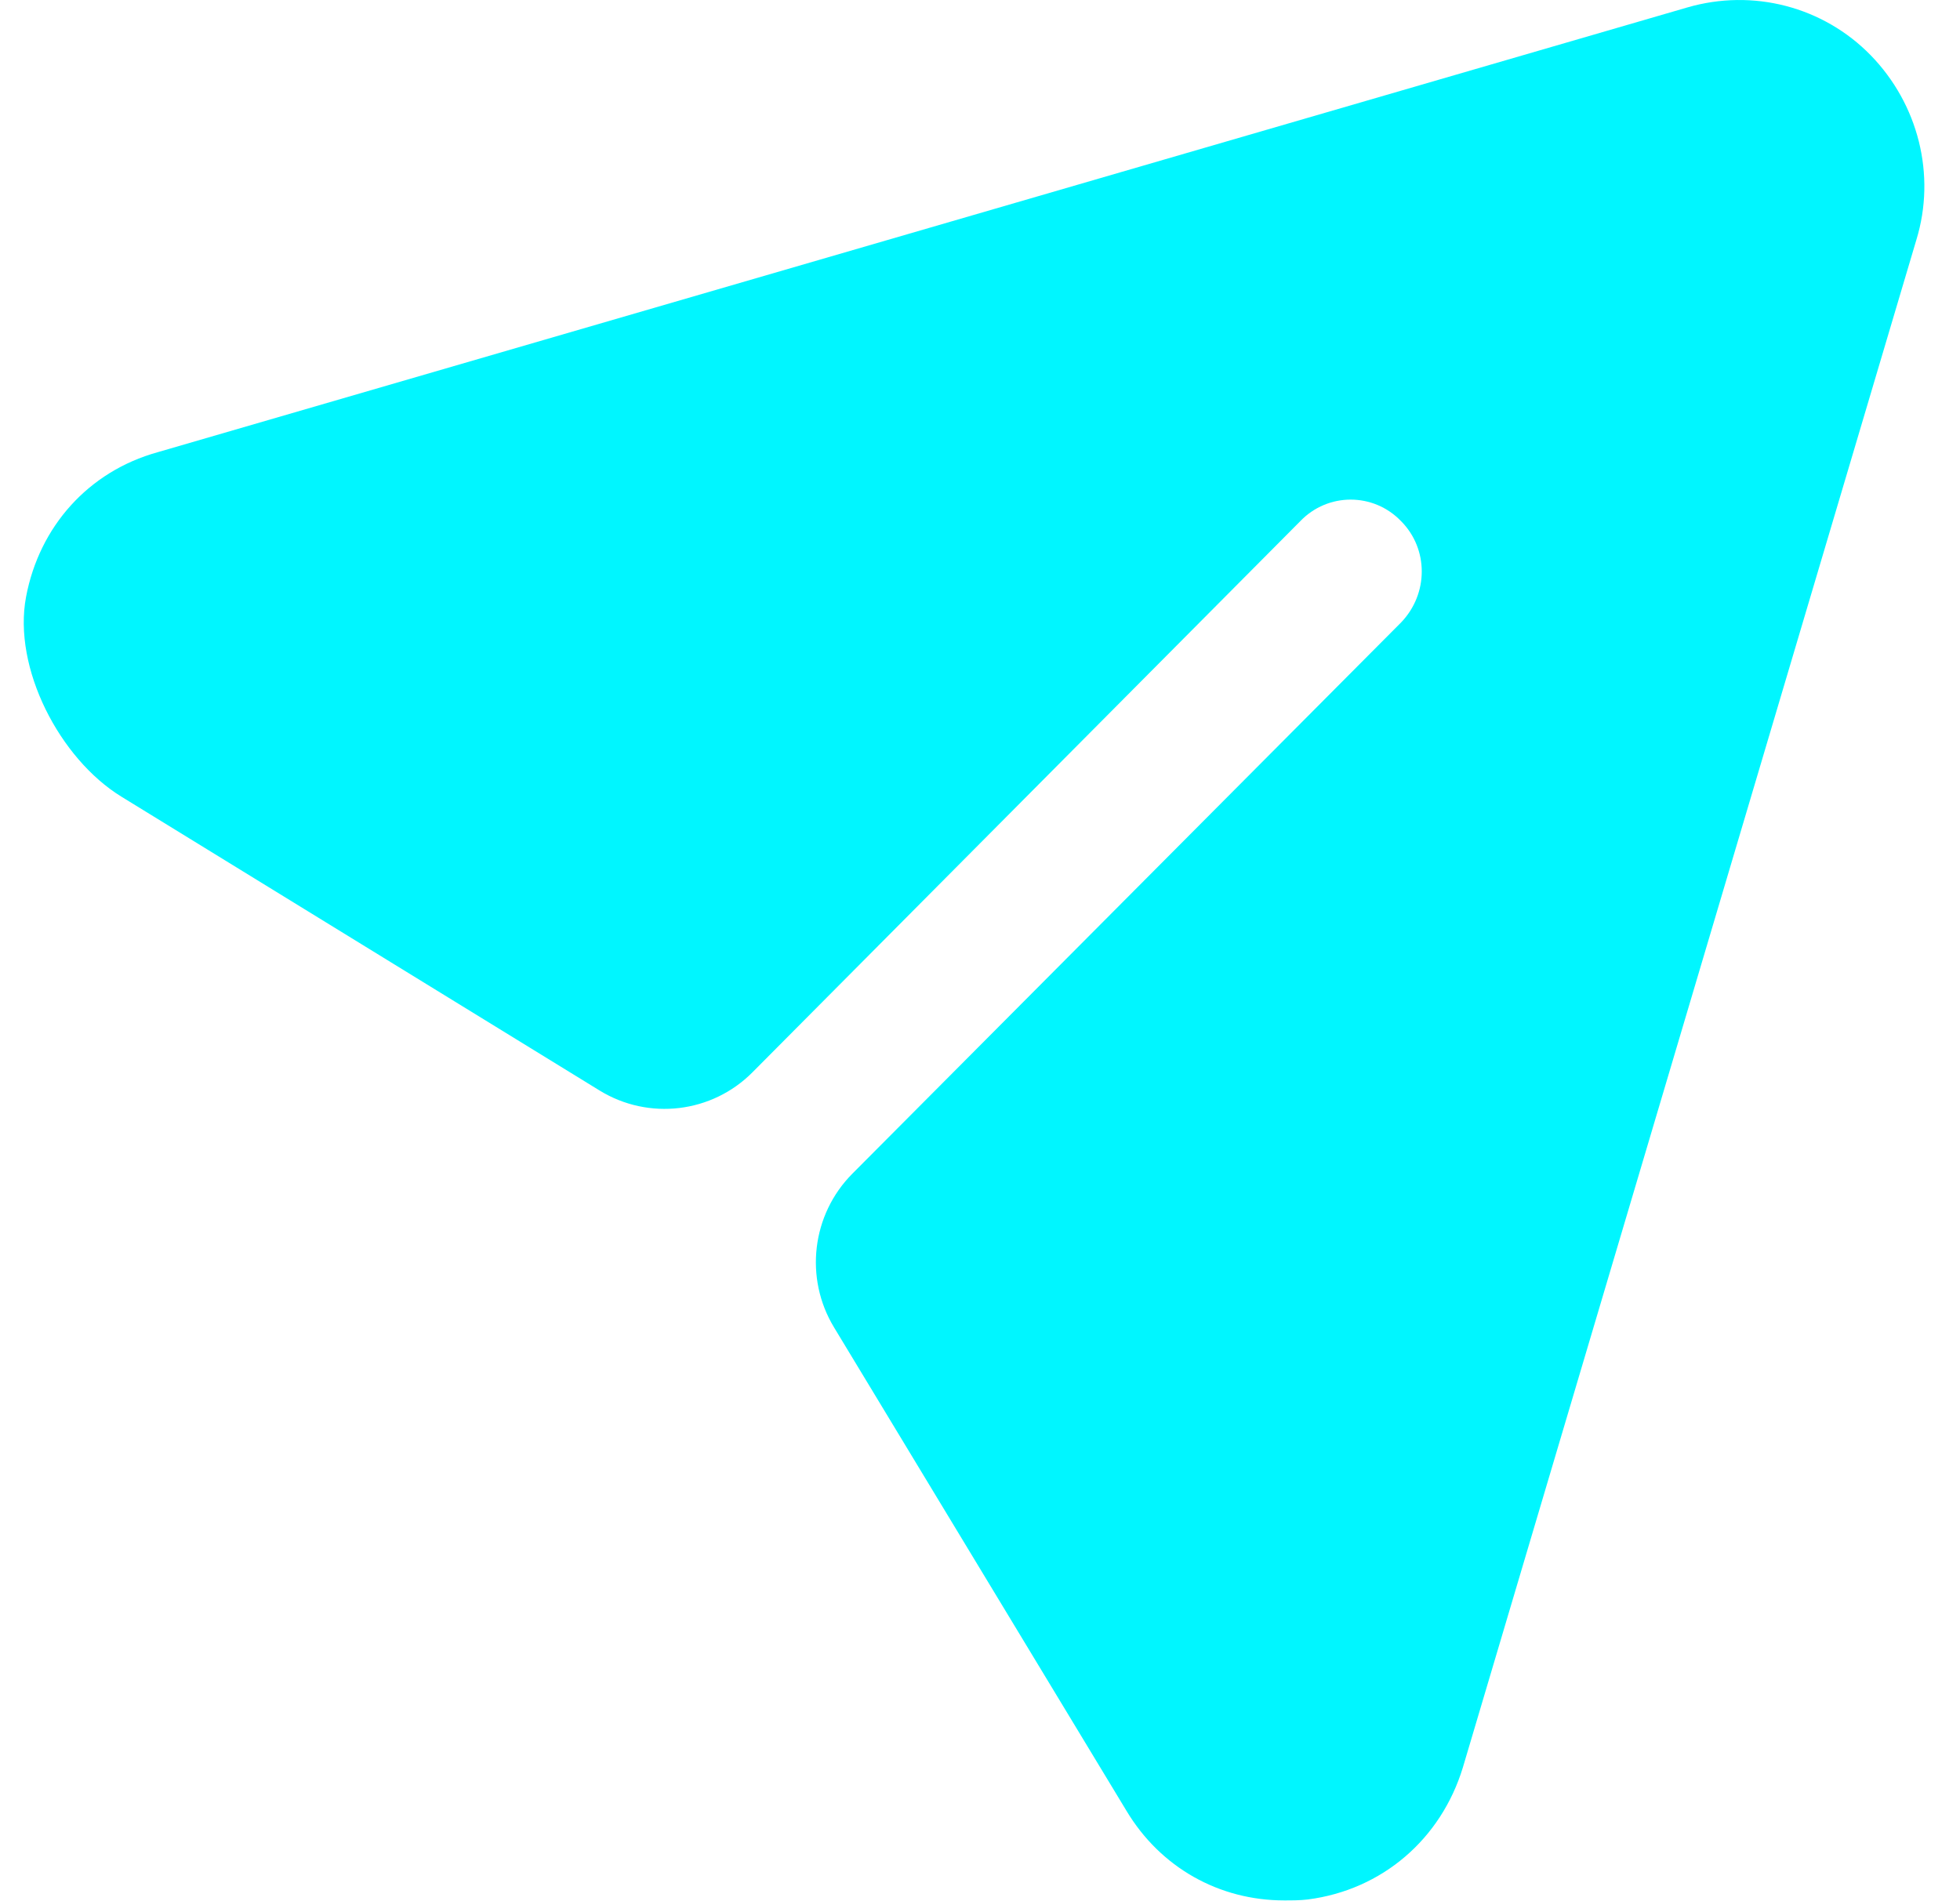
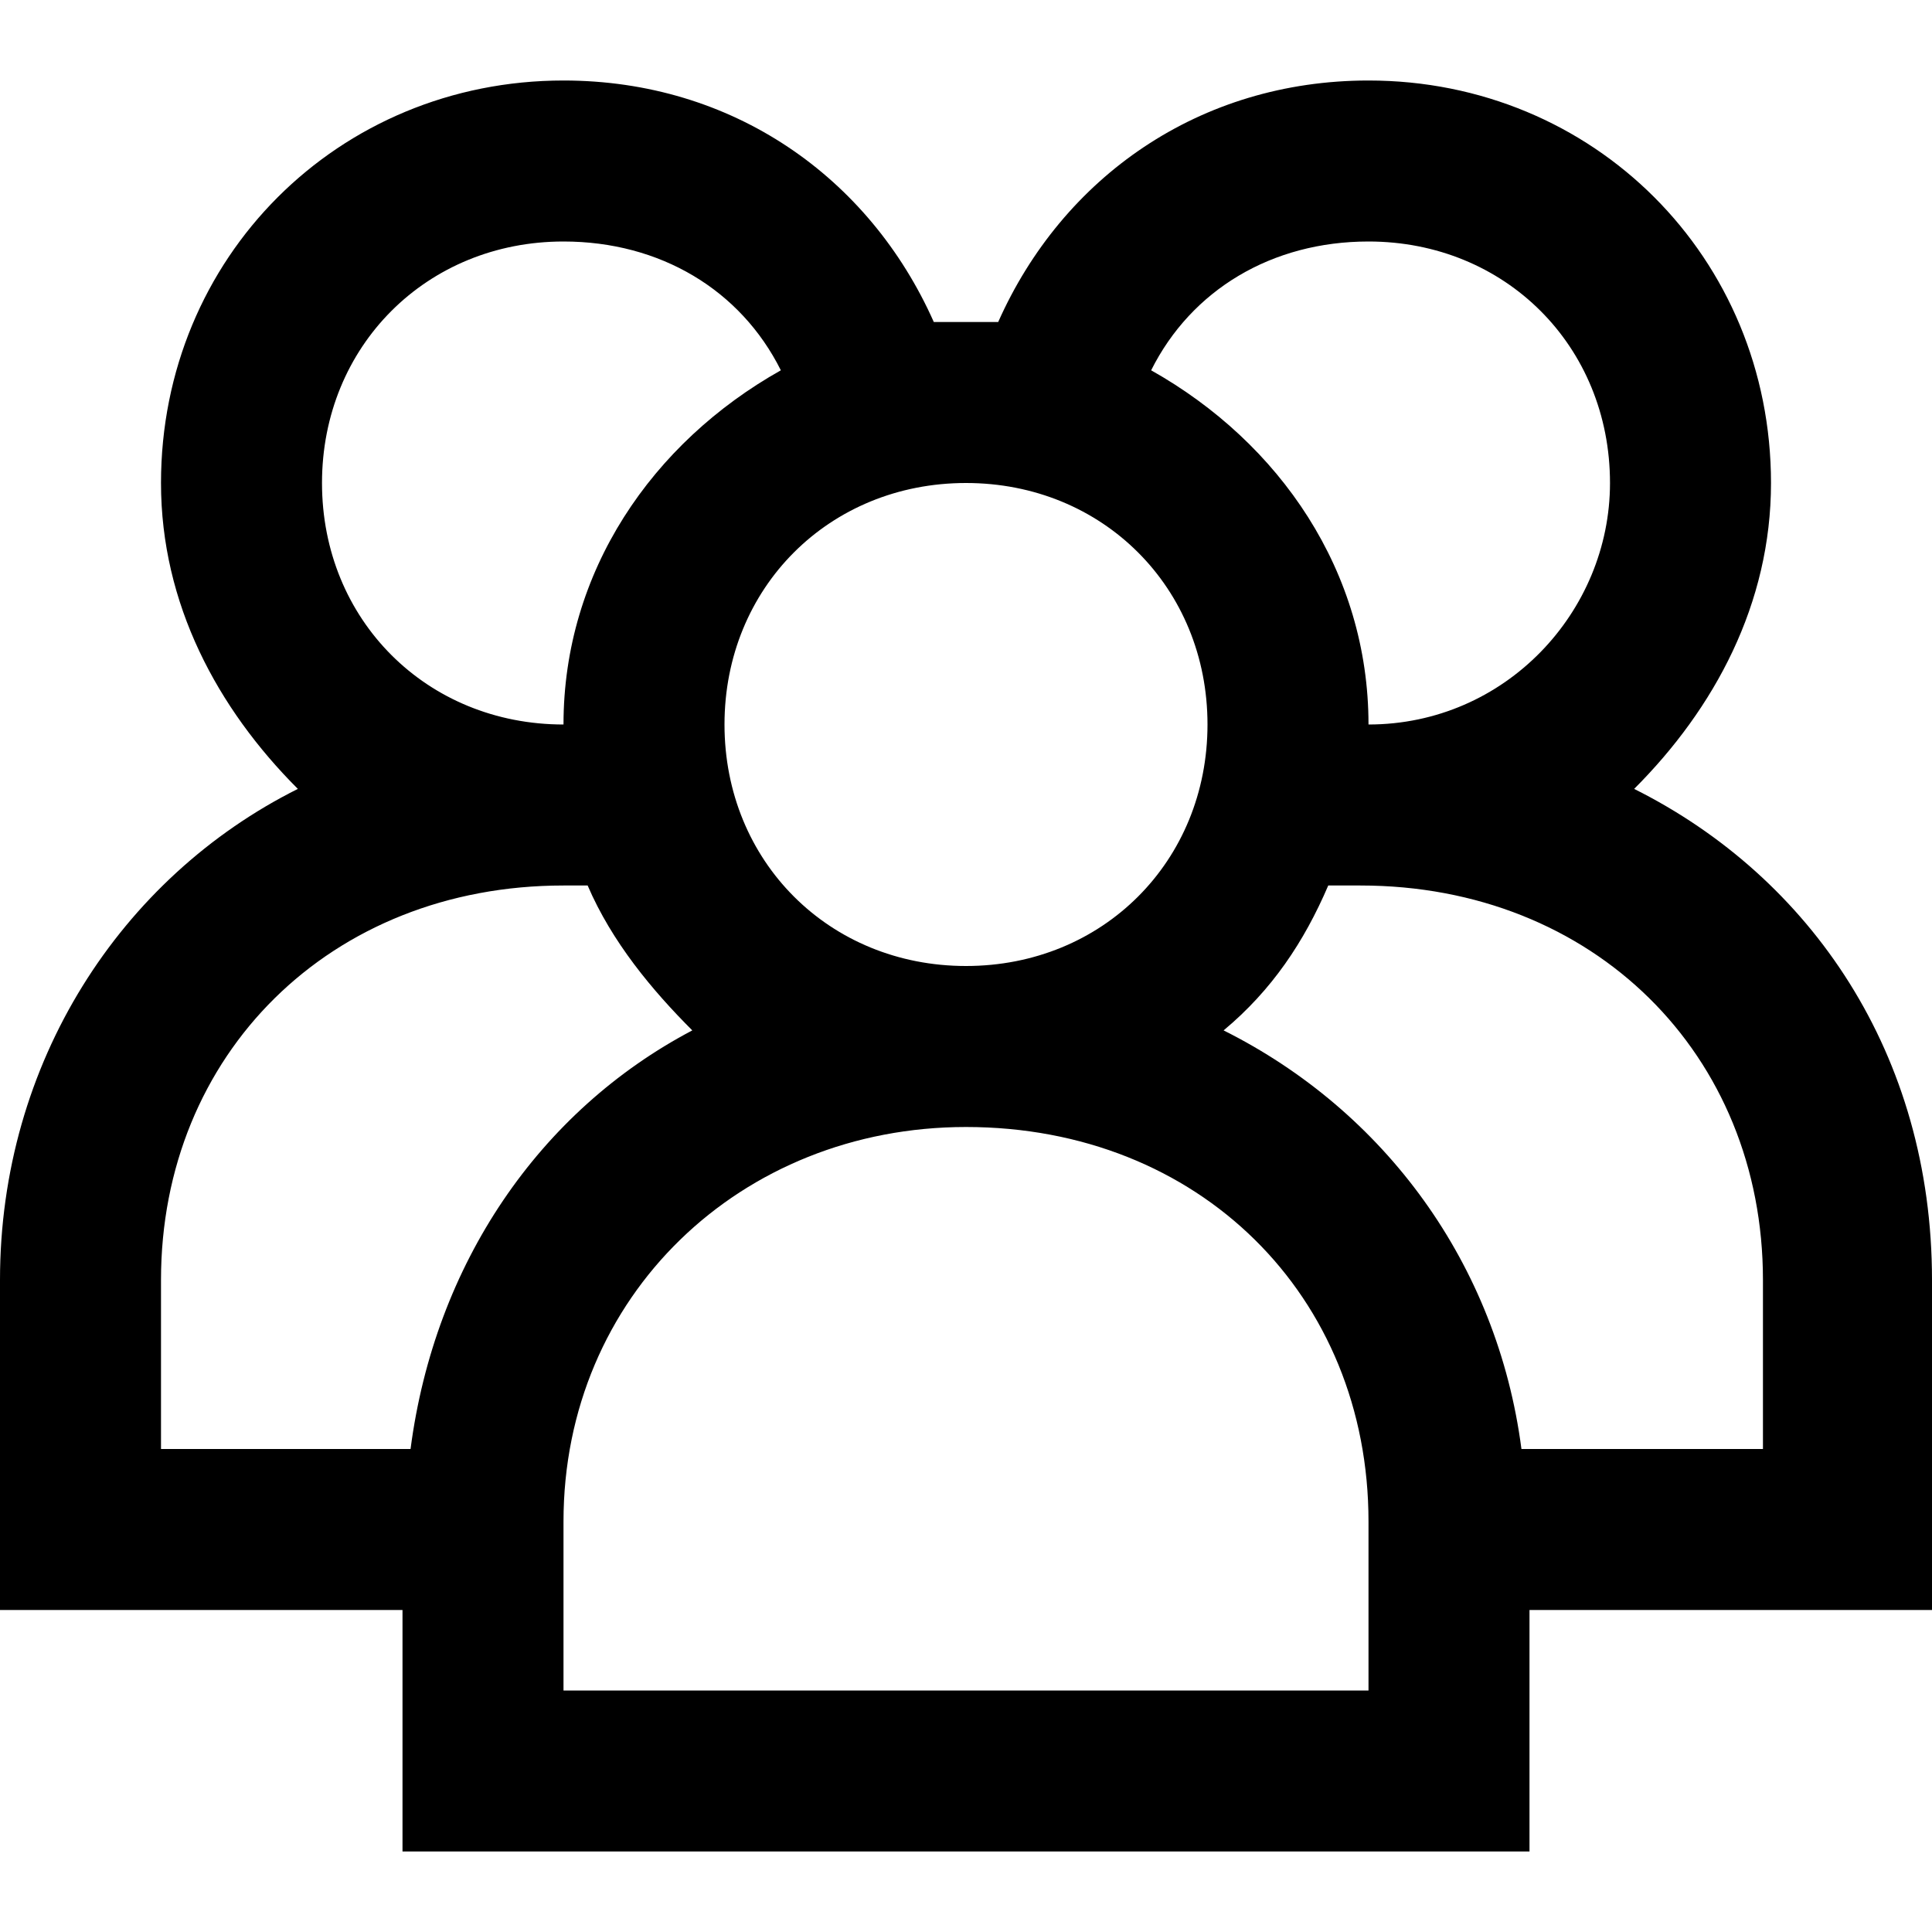
- <svg xmlns="http://www.w3.org/2000/svg" width="33" height="32" viewBox="0 0 33 32" fill="none">
-   <path d="M31.497 0.931C30.696 0.11 29.512 -0.196 28.407 0.126L2.653 7.615C1.488 7.939 0.662 8.868 0.439 10.049C0.212 11.25 1.006 12.776 2.043 13.414L10.096 18.363C10.922 18.87 11.988 18.743 12.671 18.054L21.893 8.775C22.357 8.292 23.125 8.292 23.589 8.775C24.054 9.242 24.054 9.999 23.589 10.482L14.352 19.762C13.667 20.45 13.539 21.521 14.043 22.352L18.963 30.486C19.54 31.452 20.532 32 21.621 32C21.749 32 21.893 32 22.021 31.984C23.269 31.823 24.262 30.969 24.63 29.761L32.265 4.04C32.601 2.944 32.297 1.753 31.497 0.931" fill="#00F6FF" />
+ <svg xmlns="http://www.w3.org/2000/svg" fill="#000000" height="200px" width="200px" version="1.1" viewBox="0 0 24 24" xml:space="preserve">
+   <g id="SVGRepo_bgCarrier" stroke-width="0" />
+   <g id="SVGRepo_tracerCarrier" stroke-linecap="round" stroke-linejoin="round" />
+   <g id="SVGRepo_iconCarrier">
+     <g id="group">
+       <path d="M24,15.9c0-2.8-1.5-5-3.7-6.1C21.3,8.8,22,7.5,22,6c0-2.8-2.2-5-5-5c-2.1,0-3.8,1.2-4.6,3c0,0,0,0,0,0c-0.1,0-0.3,0-0.4,0 c-0.1,0-0.3,0-0.4,0c0,0,0,0,0,0C10.8,2.2,9.1,1,7,1C4.2,1,2,3.2,2,6c0,1.5,0.7,2.8,1.7,3.8C1.5,10.9,0,13.2,0,15.9V20h5v3h14v-3h5 V15.9z M17,3c1.7,0,3,1.3,3,3c0,1.6-1.3,3-3,3c0-1.9-1.1-3.5-2.7-4.4c0,0,0,0,0,0C14.8,3.6,15.8,3,17,3z M13.4,4.2 C13.4,4.2,13.4,4.2,13.4,4.2C13.4,4.2,13.4,4.2,13.4,4.2z M15,9c0,1.7-1.3,3-3,3s-3-1.3-3-3s1.3-3,3-3S15,7.3,15,9z M10.6,4.2 C10.6,4.2,10.6,4.2,10.6,4.2C10.6,4.2,10.6,4.2,10.6,4.2z M7,3c1.2,0,2.2,0.6,2.7,1.6C8.1,5.5,7,7.1,7,9C5.3,9,4,7.7,4,6S5.3,3,7,3 z M5.1,18H2v-2.1C2,13.1,4.1,11,7,11v0c0,0,0,0,0,0c0.1,0,0.2,0,0.3,0c0,0,0,0,0,0c0.3,0.7,0.8,1.3,1.3,1.8 C6.7,13.8,5.4,15.7,5.1,18z M17,21H7v-2.1c0-2.8,2.2-4.9,5-4.9c2.9,0,5,2.1,5,4.9V21z M22,18h-3.1c-0.3-2.3-1.7-4.2-3.7-5.2 c0.6-0.5,1-1.1,1.3-1.8c0.1,0,0.2,0,0.4,0v0c2.9,0,5,2.1,5,4.9V18z" />
+     </g>
+   </g>
</svg>
